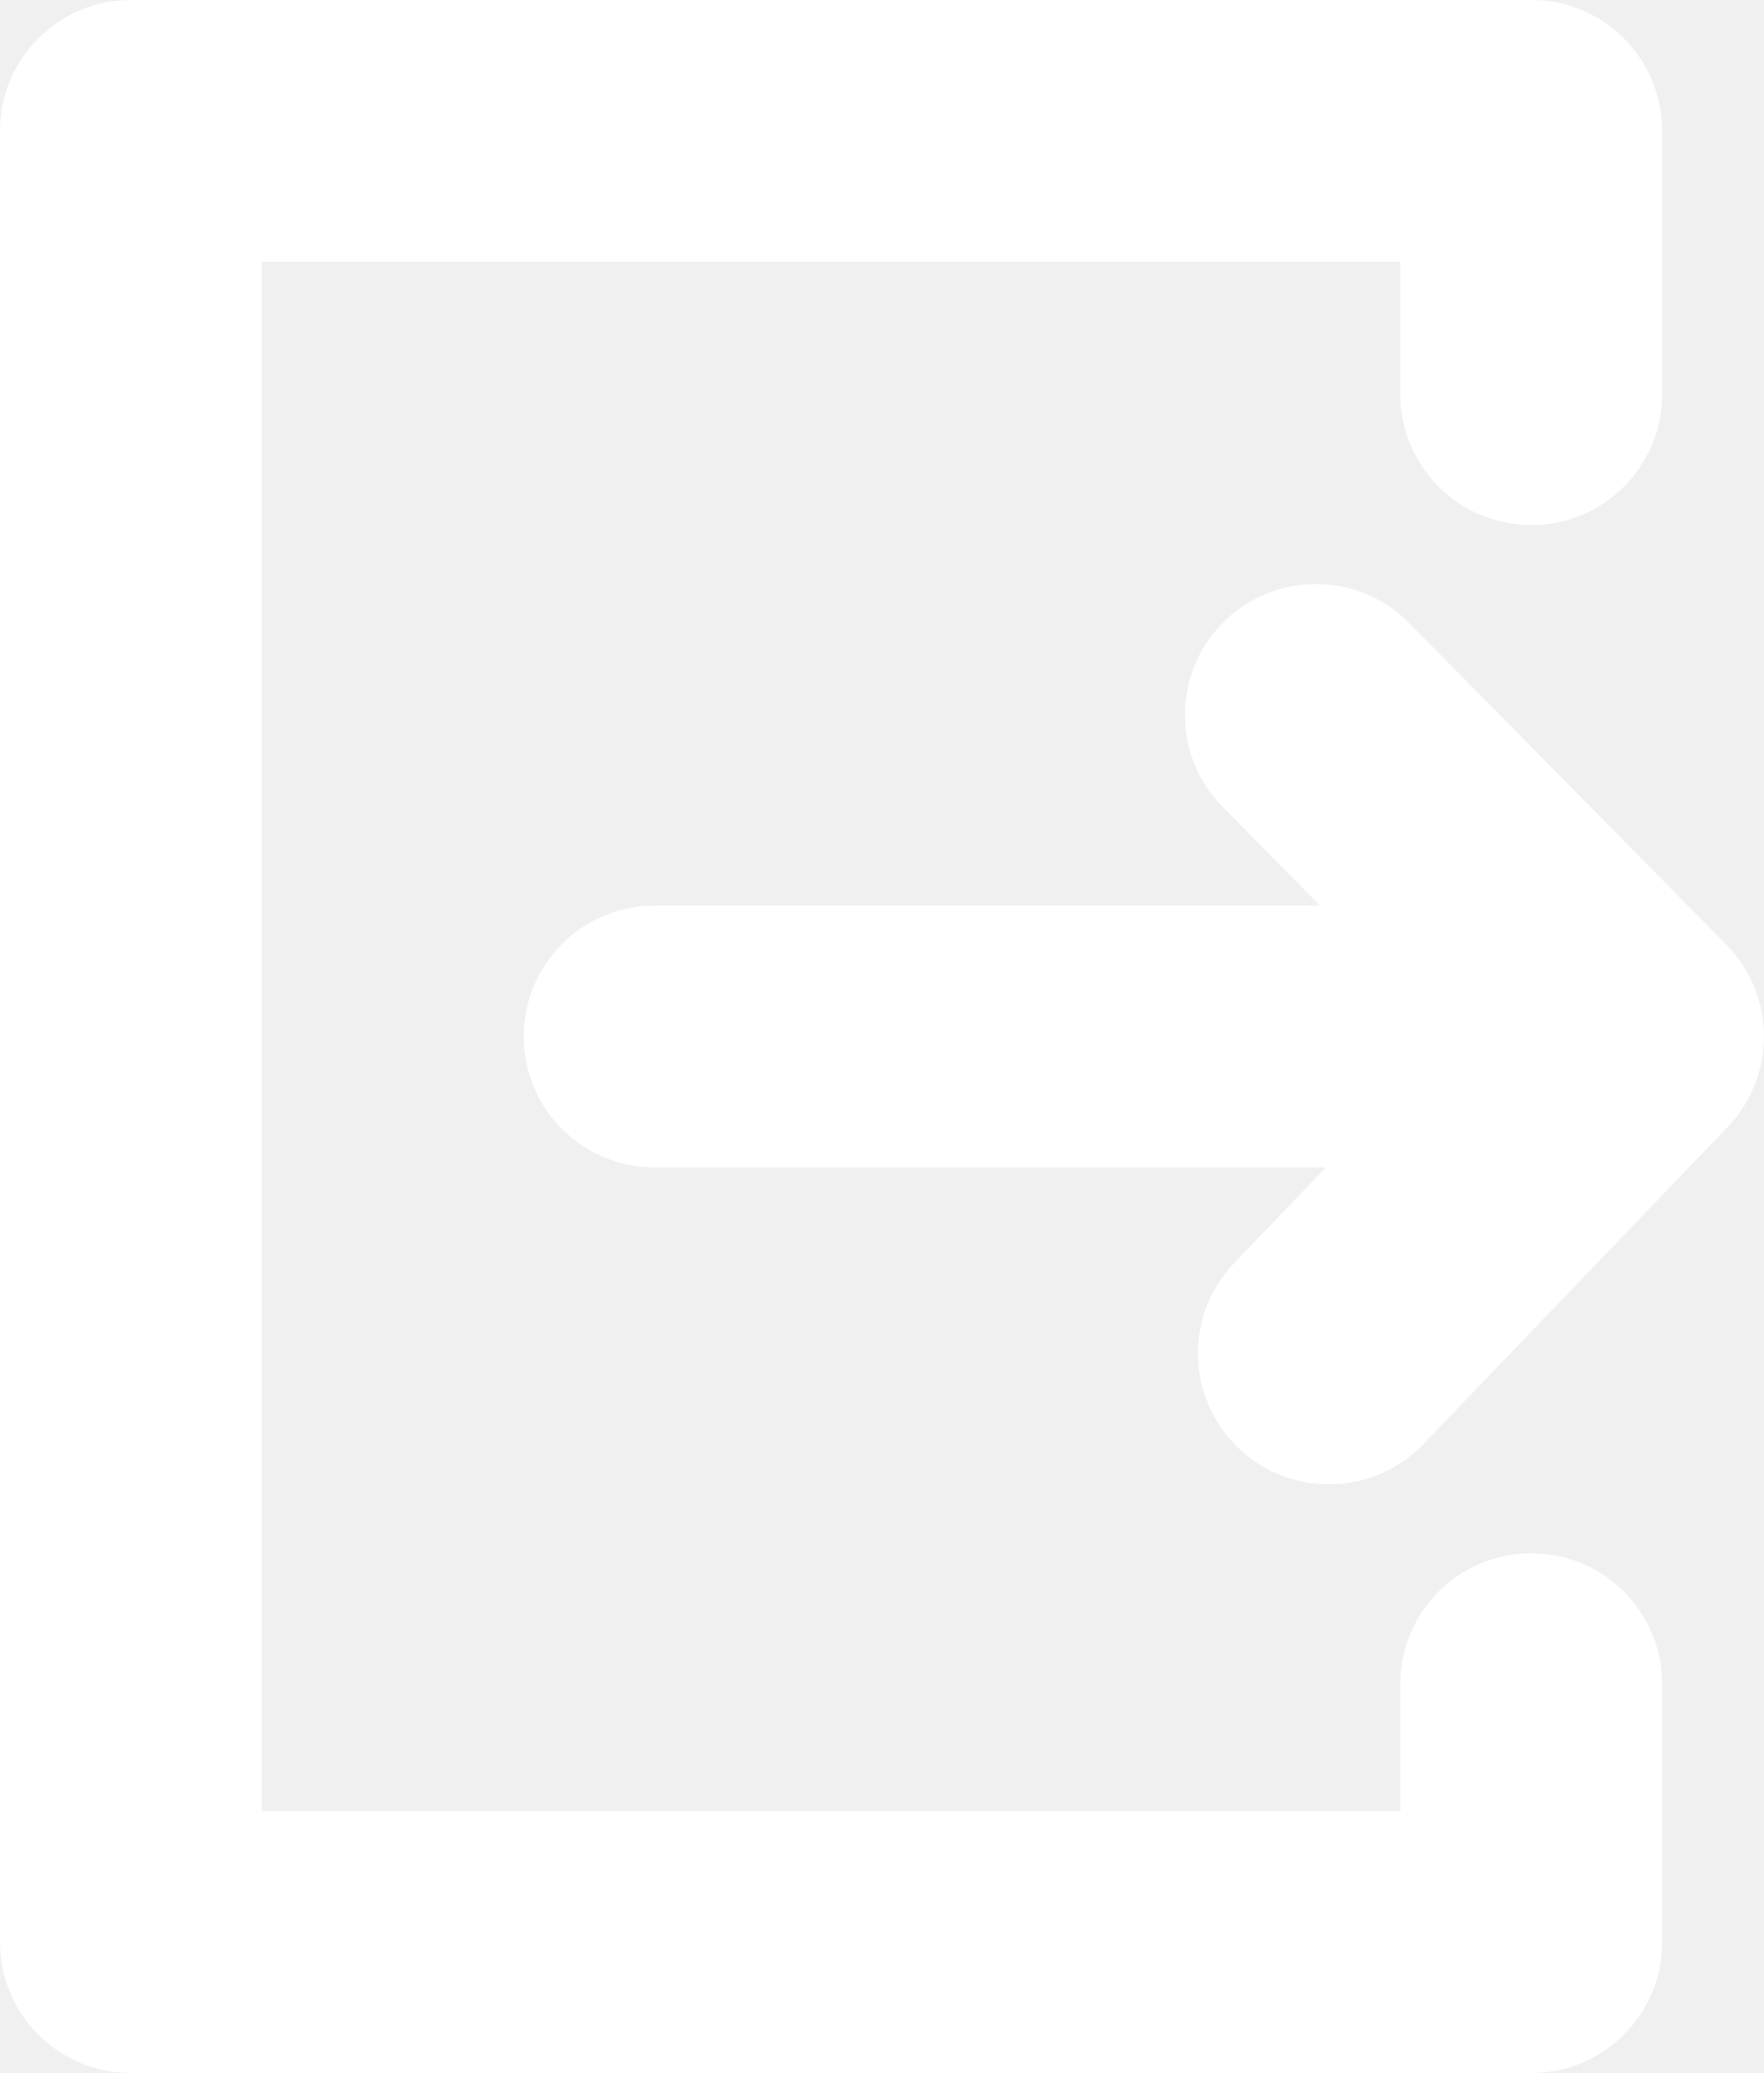
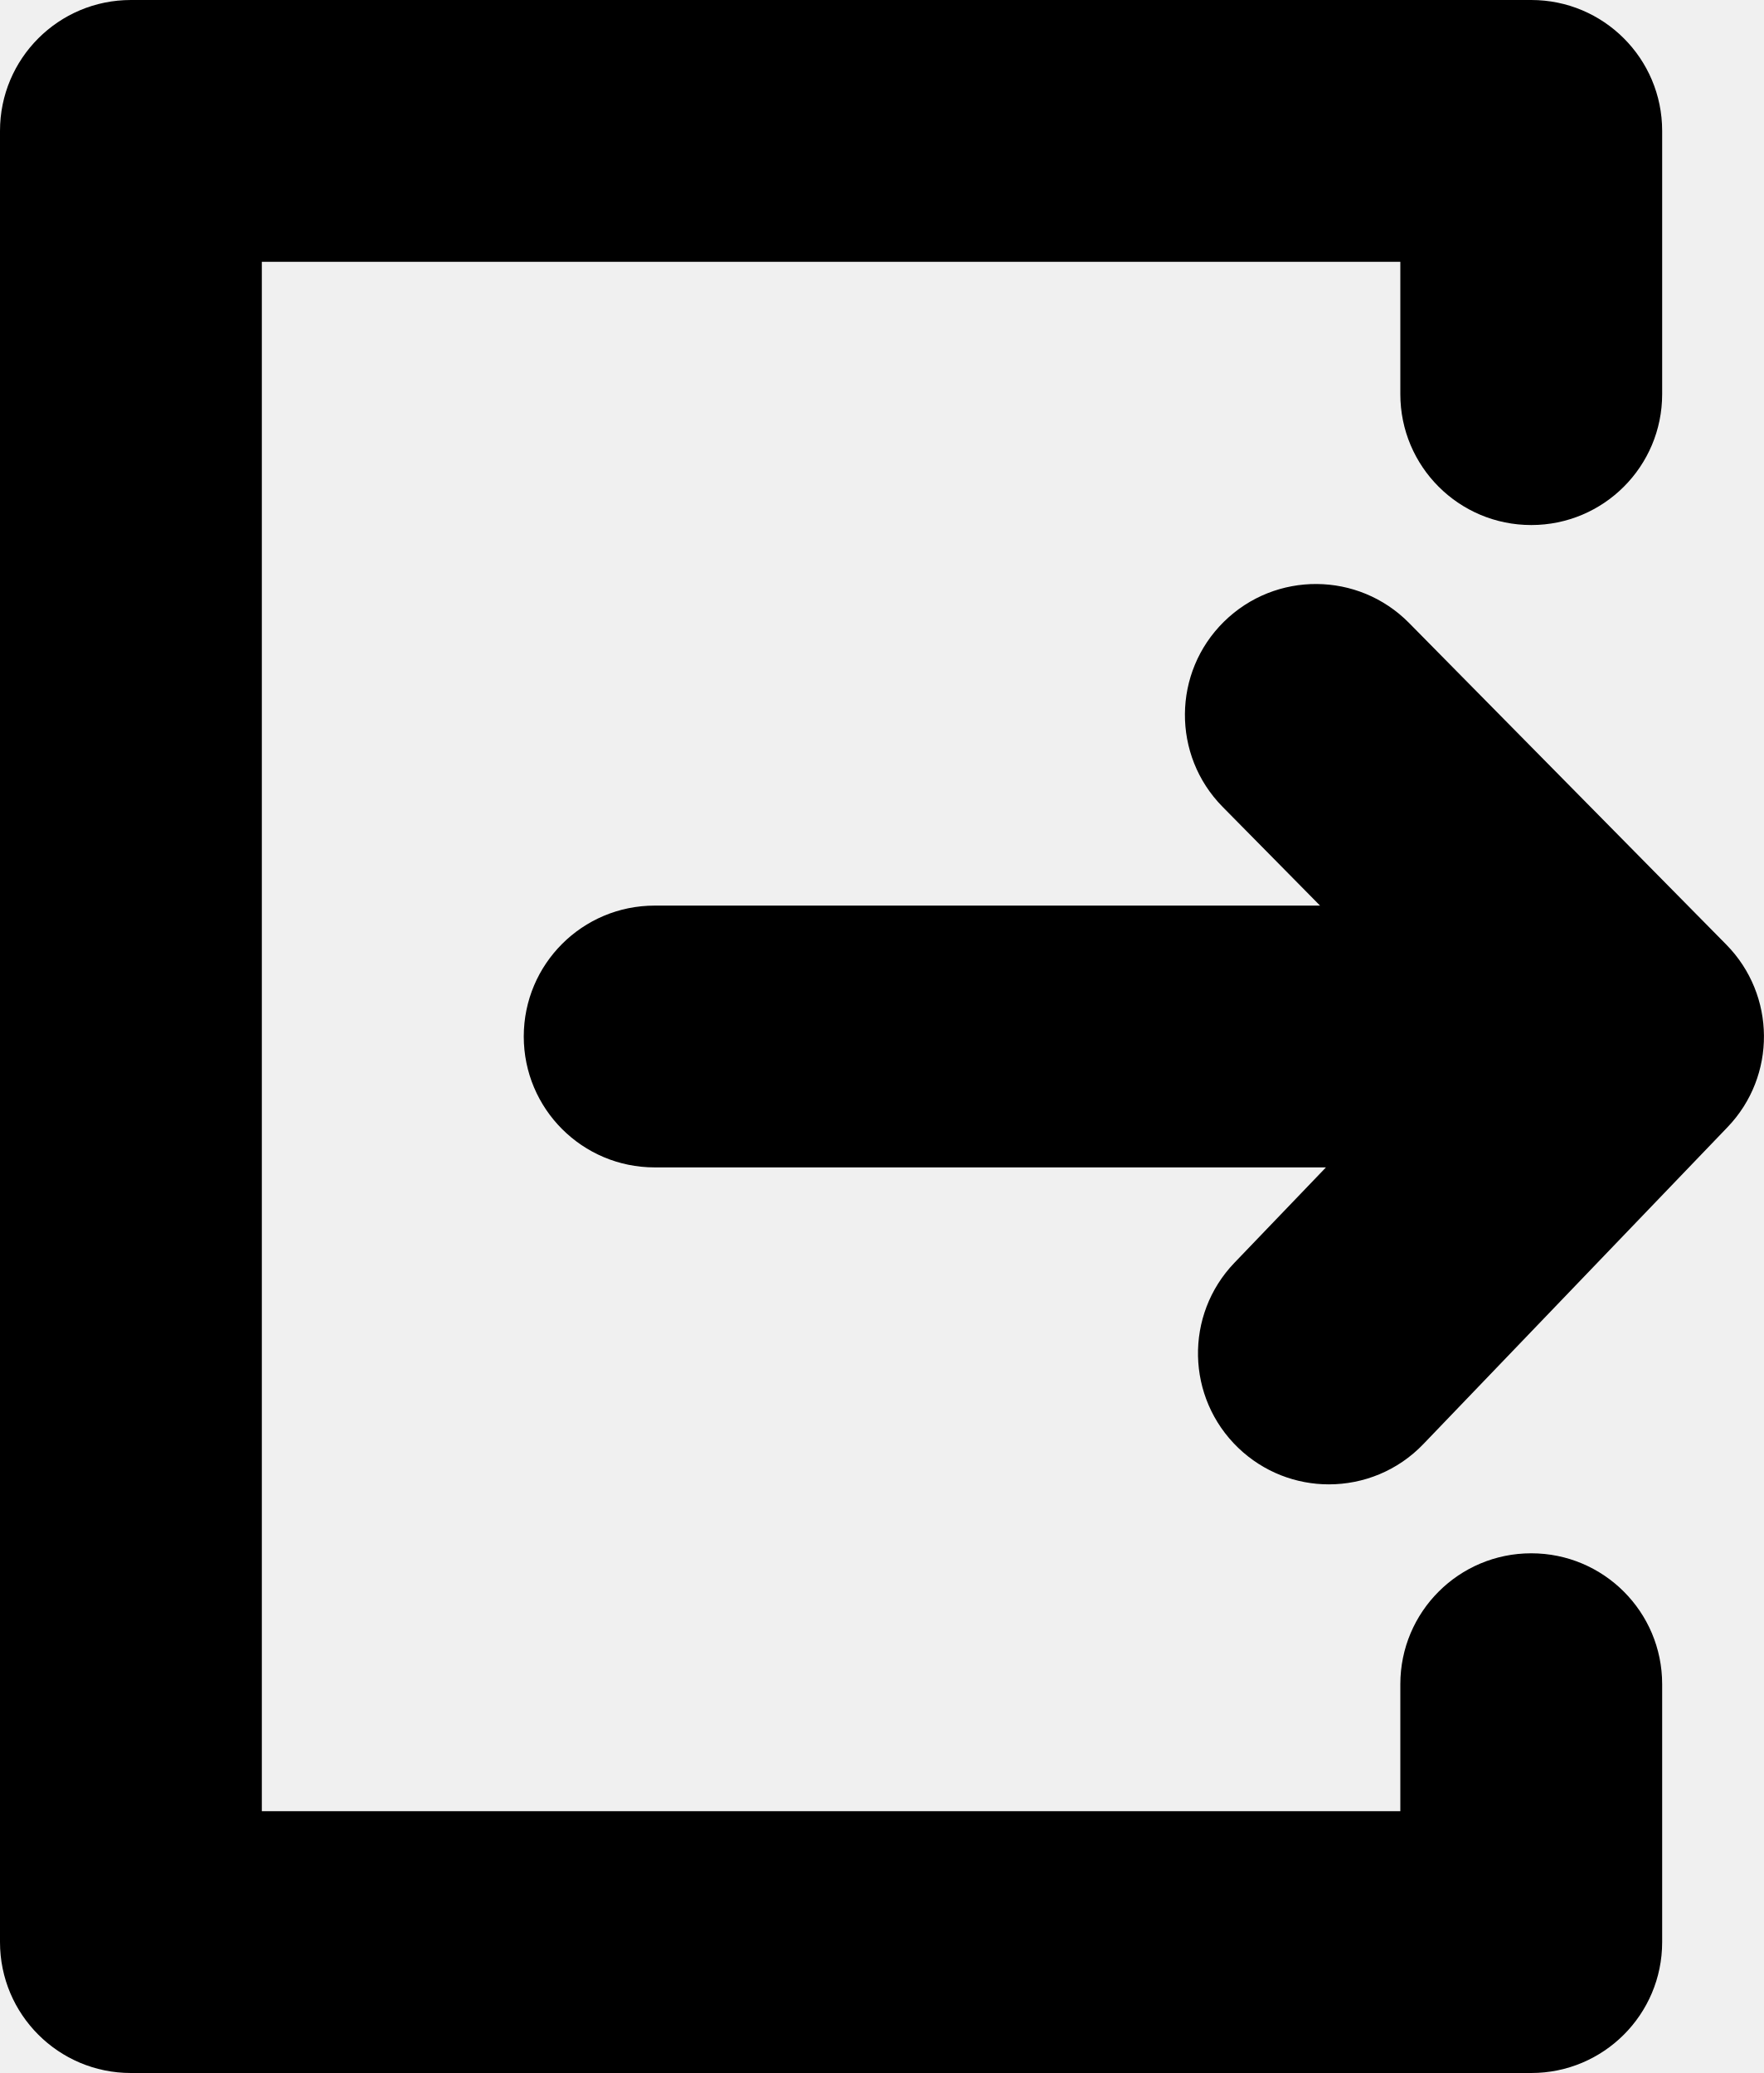
<svg xmlns="http://www.w3.org/2000/svg" id="Capa_2" data-name="Capa 2" viewBox="0 0 181.9 213.8">
  <defs>
    <style>
      .cls-1 {
-         fill: #fff;
+         fill: #000;
      }
    </style>
  </defs>
  <g id="Capa_1-2" data-name="Capa 1">
    <g>
      <path class="cls-1" d="M157.9,213.8H13.5c-7.46,0-13.5-6.04-13.5-13.5V13.5C0,6.04,6.04,0,13.5,0H157.9c7.46,0,13.5,6.04,13.5,13.5v27.15c0,7.46-6.04,13.5-13.5,13.5s-13.5-6.04-13.5-13.5v-13.65H27V186.8h117.4v-13.1c0-7.46,6.04-13.5,13.5-13.5s13.5,6.04,13.5,13.5v26.6c0,7.46-6.04,13.5-13.5,13.5Z" />
      <path class="cls-1" d="M178.14,116.25l-31.36,32.68c-2.65,2.77-6.2,4.16-9.75,4.16-3.36,0-6.72-1.25-9.34-3.76-5.38-5.17-5.56-13.71-.4-19.09l9.44-9.84H67.51c-7.46,0-13.5-6.04-13.5-13.5s6.04-13.5,13.5-13.5h68.61l-10.05-10.19c-5.23-5.31-5.17-13.86,.14-19.09s13.85-5.18,19.09,.13l32.71,33.17c5.13,5.21,5.19,13.56,.13,18.83Z" />
    </g>
  </g>
</svg>
